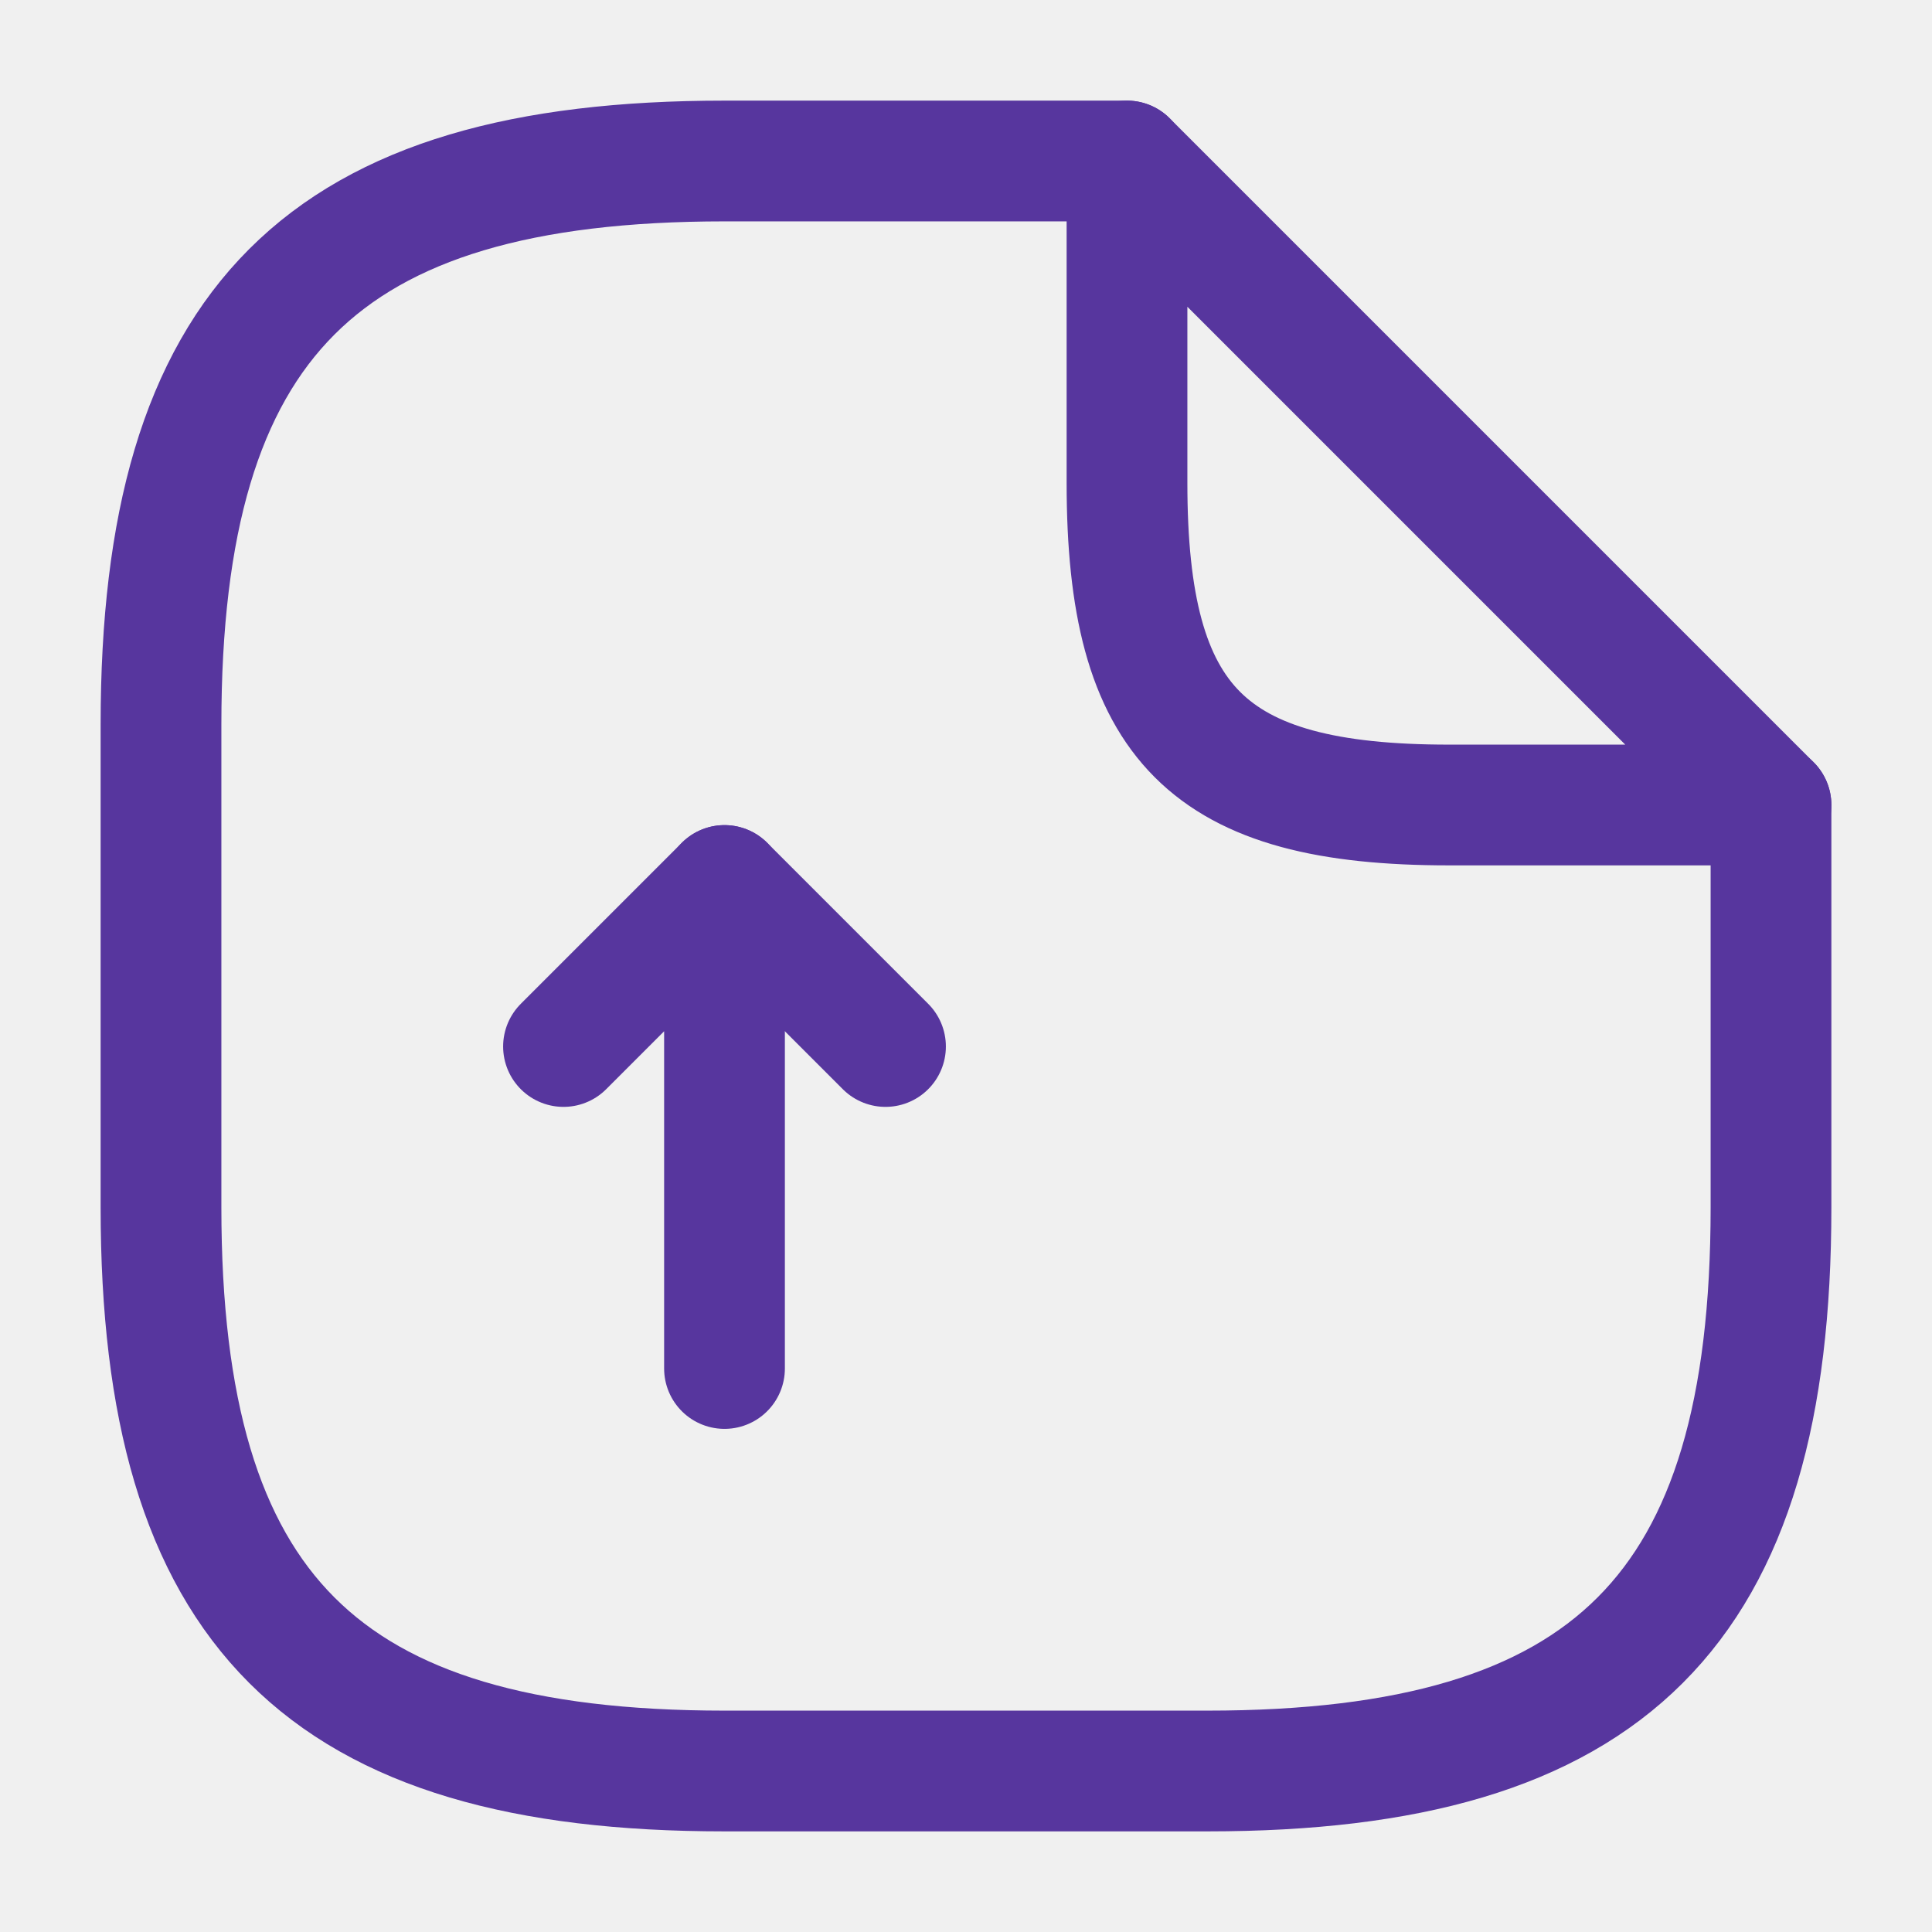
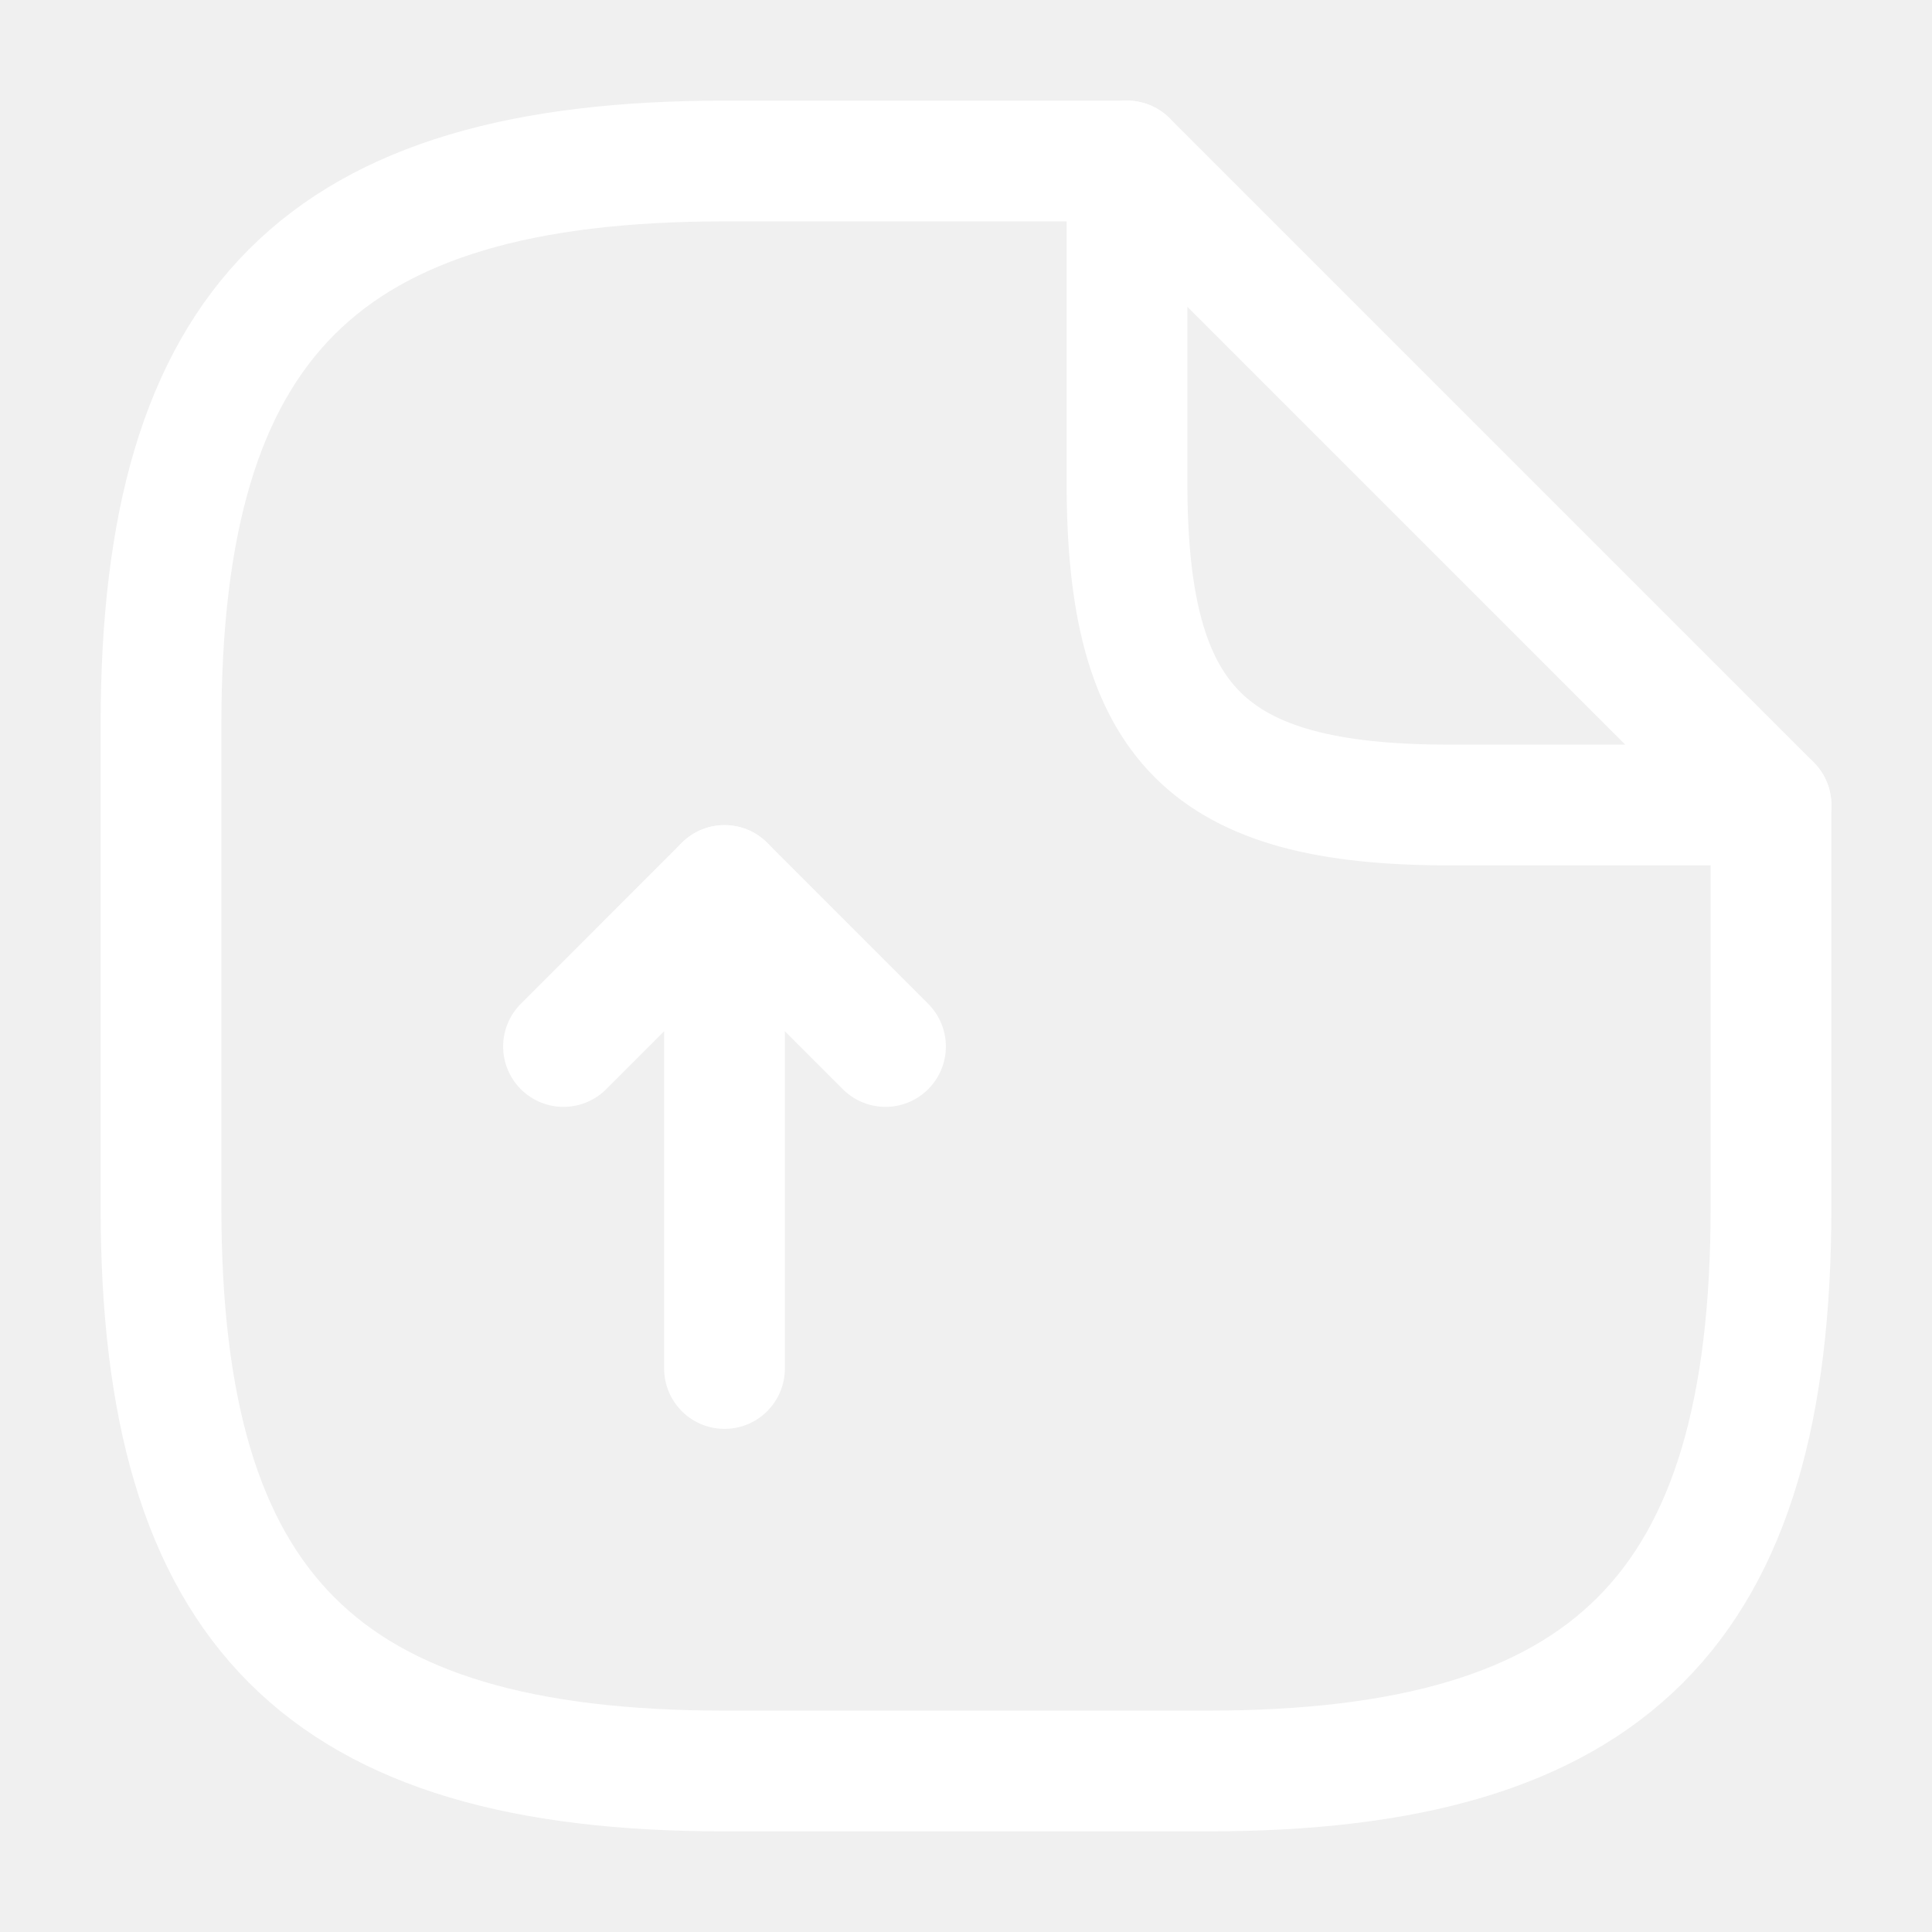
<svg xmlns="http://www.w3.org/2000/svg" width="24" height="24" viewBox="0 0 24 24" fill="none">
-   <path d="M9 17V11L7 13" stroke="#57369E" stroke-width="1.5" stroke-linecap="round" stroke-linejoin="round" />
-   <path d="M9 11L11 13" stroke="#57369E" stroke-width="1.5" stroke-linecap="round" stroke-linejoin="round" />
-   <path d="M22 10V15C22 20 20 22 15 22H9C4 22 2 20 2 15V9C2 4 4 2 9 2H14" stroke="#57369E" stroke-width="1.5" stroke-linecap="round" stroke-linejoin="round" />
-   <path d="M22 10H18C15 10 14 9 14 6V2L22 10Z" stroke="#57369E" stroke-width="1.5" stroke-linecap="round" stroke-linejoin="round" />
+   <path d="M9 17V11L7 13" stroke="white" stroke-width="1.5" stroke-linecap="round" stroke-linejoin="round" />
+   <path d="M9 11L11 13" stroke="white" stroke-width="1.5" stroke-linecap="round" stroke-linejoin="round" />
+   <path d="M22 10V15C22 20 20 22 15 22H9C4 22 2 20 2 15V9C2 4 4 2 9 2H14" stroke="white" stroke-width="1.5" stroke-linecap="round" stroke-linejoin="round" />
+   <path d="M22 10H18C15 10 14 9 14 6V2L22 10Z" stroke="white" stroke-width="1.5" stroke-linecap="round" stroke-linejoin="round" />
</svg>
